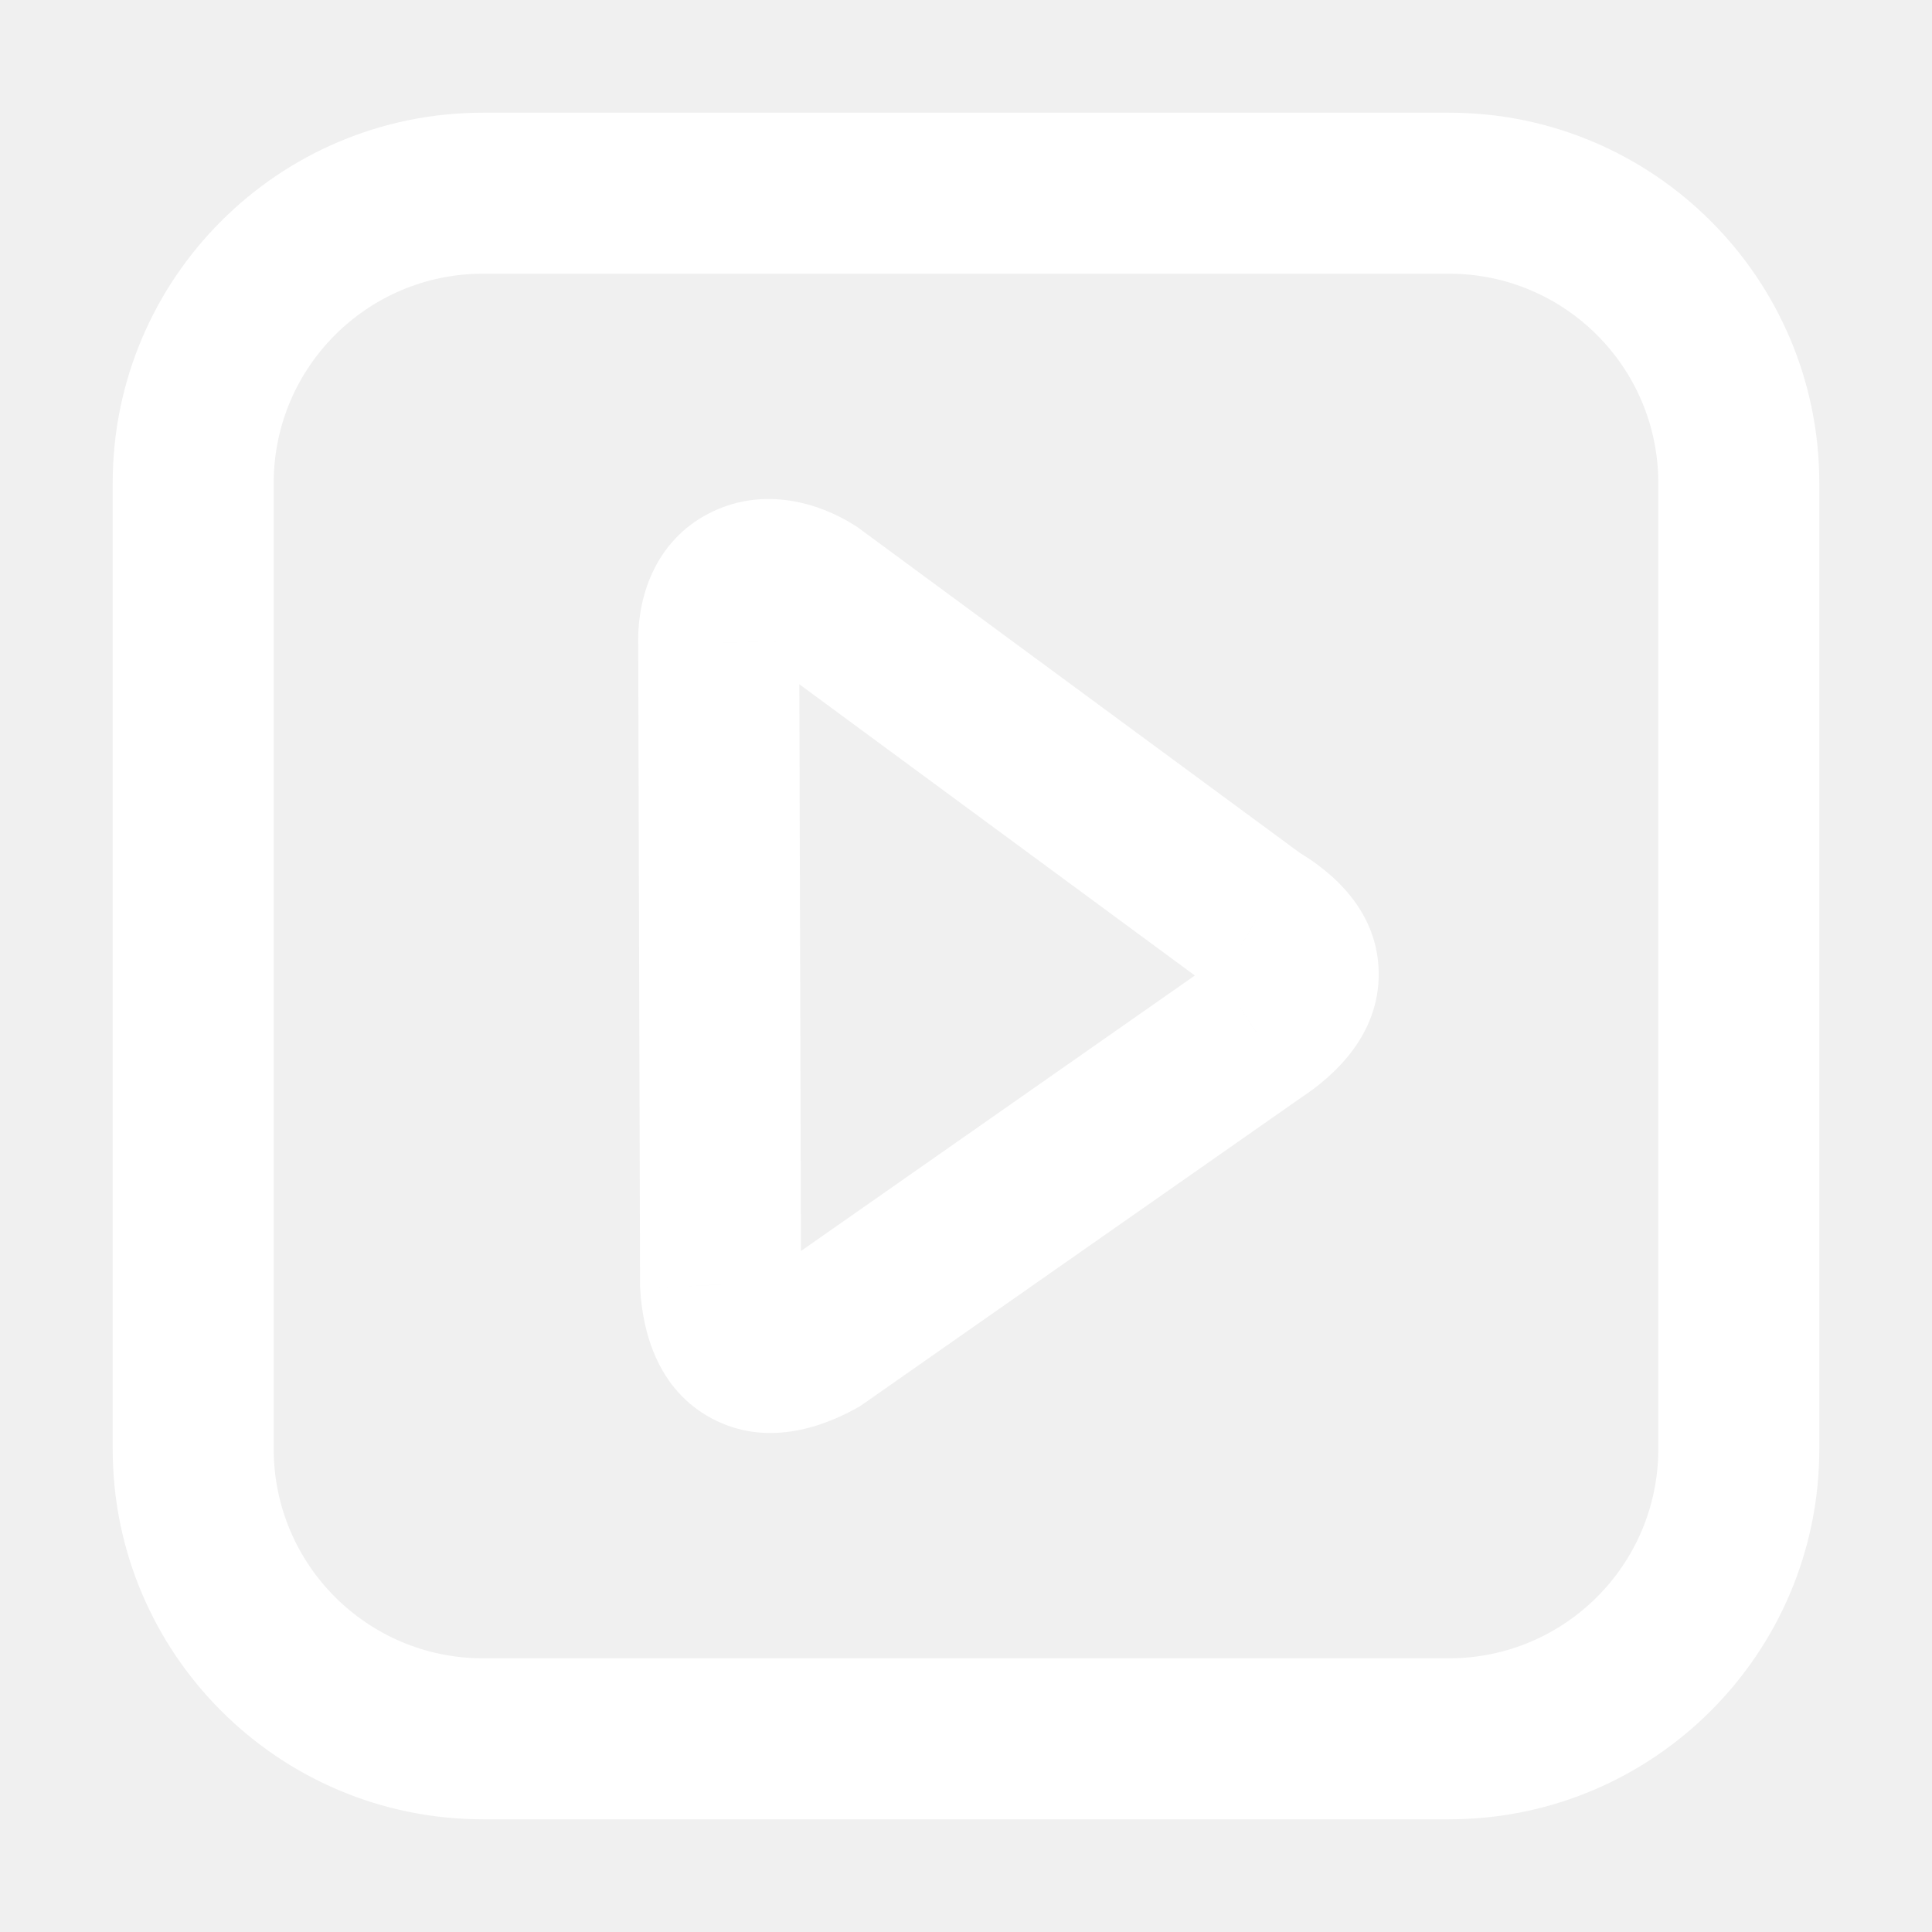
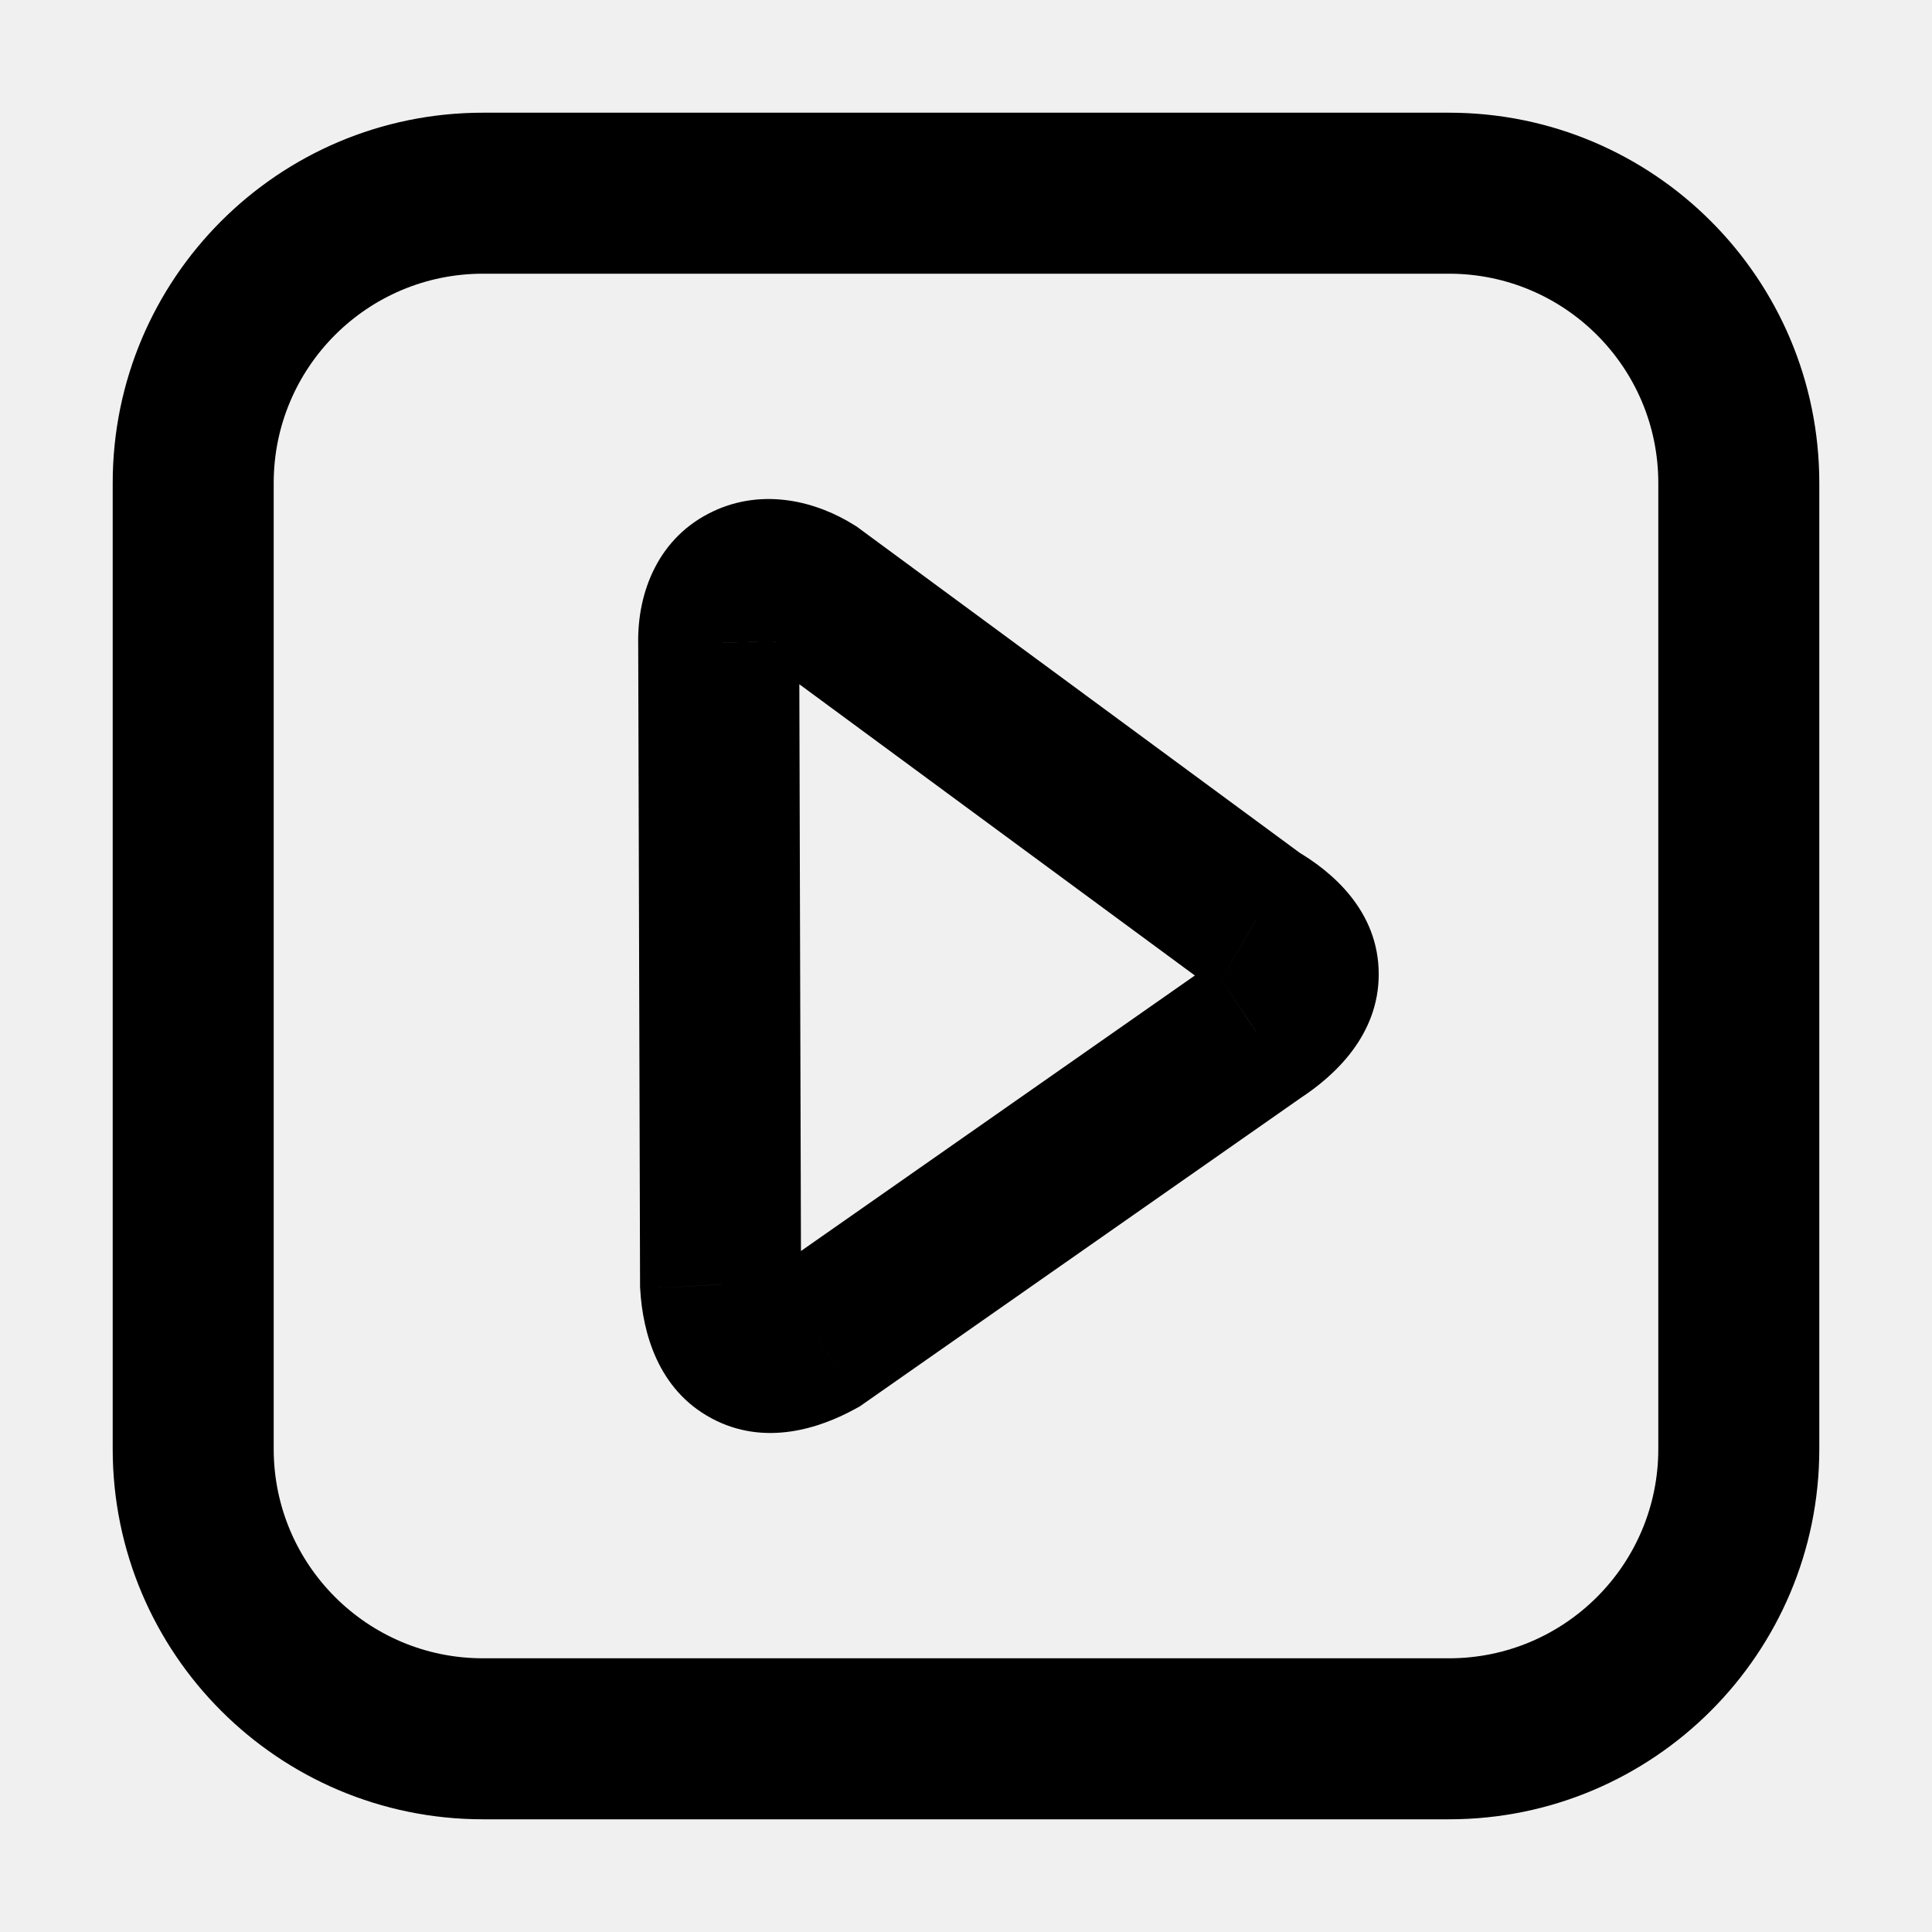
<svg xmlns="http://www.w3.org/2000/svg" width="24" height="24" viewBox="0 0 24 24" fill="none">
-   <path d="M15.599 12.809L15.054 11.971L15.04 11.98L15.026 11.99L15.599 12.809ZM15.599 11.433L15.006 12.238L15.051 12.271L15.099 12.299L15.599 11.433ZM10.084 7.372L10.677 6.567L10.649 6.546L10.619 6.527L10.084 7.372ZM8.928 7.978L9.928 7.976L9.928 7.967L9.927 7.958L8.928 7.978ZM8.951 15.956L7.951 15.959L7.951 15.987L7.953 16.016L8.951 15.956ZM10.149 16.621L10.634 17.496L10.68 17.471L10.723 17.441L10.149 16.621ZM6 3.4H18V1.4H6V3.4ZM20.6 6V18H22.6V6H20.6ZM18 20.6H6V22.6H18V20.6ZM3.4 18V6H1.4V18H3.4ZM6 20.6C4.564 20.6 3.4 19.436 3.4 18H1.4C1.4 20.54 3.459 22.6 6 22.6V20.6ZM20.6 18C20.6 19.436 19.436 20.6 18 20.6V22.6C20.54 22.6 22.6 20.54 22.6 18H20.6ZM18 3.4C19.436 3.4 20.6 4.564 20.6 6H22.6C22.6 3.459 20.54 1.4 18 1.4V3.4ZM6 1.4C3.459 1.4 1.4 3.459 1.4 6H3.4C3.4 4.564 4.564 3.4 6 3.4V1.4ZM16.145 13.647C16.579 13.365 17.128 12.86 17.127 12.1C17.126 11.317 16.549 10.827 16.1 10.567L15.099 12.299C15.204 12.36 15.223 12.391 15.208 12.372C15.187 12.345 15.128 12.25 15.127 12.103C15.127 11.959 15.183 11.874 15.192 11.863C15.196 11.857 15.165 11.899 15.054 11.971L16.145 13.647ZM16.192 10.628L10.677 6.567L9.491 8.177L15.006 12.238L16.192 10.628ZM10.619 6.527C10.148 6.229 9.488 6.058 8.863 6.35C8.182 6.668 7.915 7.352 7.928 7.999L9.927 7.958C9.926 7.9 9.938 7.918 9.908 7.977C9.873 8.044 9.805 8.117 9.709 8.162C9.523 8.249 9.448 8.153 9.549 8.217L10.619 6.527ZM7.928 7.981L7.951 15.959L9.951 15.953L9.928 7.976L7.928 7.981ZM7.953 16.016C7.984 16.55 8.17 17.262 8.841 17.62C9.501 17.973 10.188 17.743 10.634 17.496L9.665 15.746C9.566 15.801 9.527 15.804 9.543 15.802C9.566 15.799 9.664 15.793 9.783 15.856C9.903 15.92 9.955 16.008 9.968 16.035C9.976 16.052 9.956 16.018 9.949 15.897L7.953 16.016ZM10.723 17.441L16.172 13.629L15.026 11.99L9.576 15.802L10.723 17.441Z" fill="#FFFFFF" />
+   <path d="M15.599 12.809L15.054 11.971L15.04 11.98L15.026 11.99L15.599 12.809ZM15.599 11.433L15.006 12.238L15.051 12.271L15.099 12.299L15.599 11.433ZM10.084 7.372L10.677 6.567L10.649 6.546L10.619 6.527L10.084 7.372ZM8.928 7.978L9.928 7.976L9.928 7.967L9.927 7.958L8.928 7.978ZM8.951 15.956L7.951 15.959L7.951 15.987L7.953 16.016L8.951 15.956ZM10.149 16.621L10.634 17.496L10.68 17.471L10.723 17.441L10.149 16.621ZM6 3.4H18V1.4H6V3.4ZM20.6 6V18H22.6V6H20.6ZM18 20.6H6V22.6H18V20.6ZM3.4 18V6H1.4V18H3.4ZM6 20.6C4.564 20.6 3.4 19.436 3.4 18H1.4C1.4 20.54 3.459 22.6 6 22.6V20.6ZM20.6 18C20.6 19.436 19.436 20.6 18 20.6V22.6C20.54 22.6 22.6 20.54 22.6 18H20.6ZM18 3.4C19.436 3.4 20.6 4.564 20.6 6H22.6C22.6 3.459 20.54 1.4 18 1.4V3.4ZM6 1.4C3.459 1.4 1.4 3.459 1.4 6H3.4C3.4 4.564 4.564 3.4 6 3.4V1.4ZM16.145 13.647C16.579 13.365 17.128 12.86 17.127 12.1C17.126 11.317 16.549 10.827 16.1 10.567L15.099 12.299C15.204 12.36 15.223 12.391 15.208 12.372C15.187 12.345 15.128 12.25 15.127 12.103C15.127 11.959 15.183 11.874 15.192 11.863C15.196 11.857 15.165 11.899 15.054 11.971L16.145 13.647ZM16.192 10.628L10.677 6.567L9.491 8.177L15.006 12.238L16.192 10.628ZM10.619 6.527C10.148 6.229 9.488 6.058 8.863 6.35C8.182 6.668 7.915 7.352 7.928 7.999L9.927 7.958C9.926 7.9 9.938 7.918 9.908 7.977C9.873 8.044 9.805 8.117 9.709 8.162C9.523 8.249 9.448 8.153 9.549 8.217L10.619 6.527ZM7.928 7.981L7.951 15.959L9.951 15.953L9.928 7.976L7.928 7.981ZM7.953 16.016C7.984 16.55 8.17 17.262 8.841 17.62C9.501 17.973 10.188 17.743 10.634 17.496L9.665 15.746C9.566 15.801 9.527 15.804 9.543 15.802C9.566 15.799 9.664 15.793 9.783 15.856C9.903 15.92 9.955 16.008 9.968 16.035C9.976 16.052 9.956 16.018 9.949 15.897L7.953 16.016ZM10.723 17.441L16.172 13.629L15.026 11.99L9.576 15.802L10.723 17.441Z" fill="black" />
</svg>
